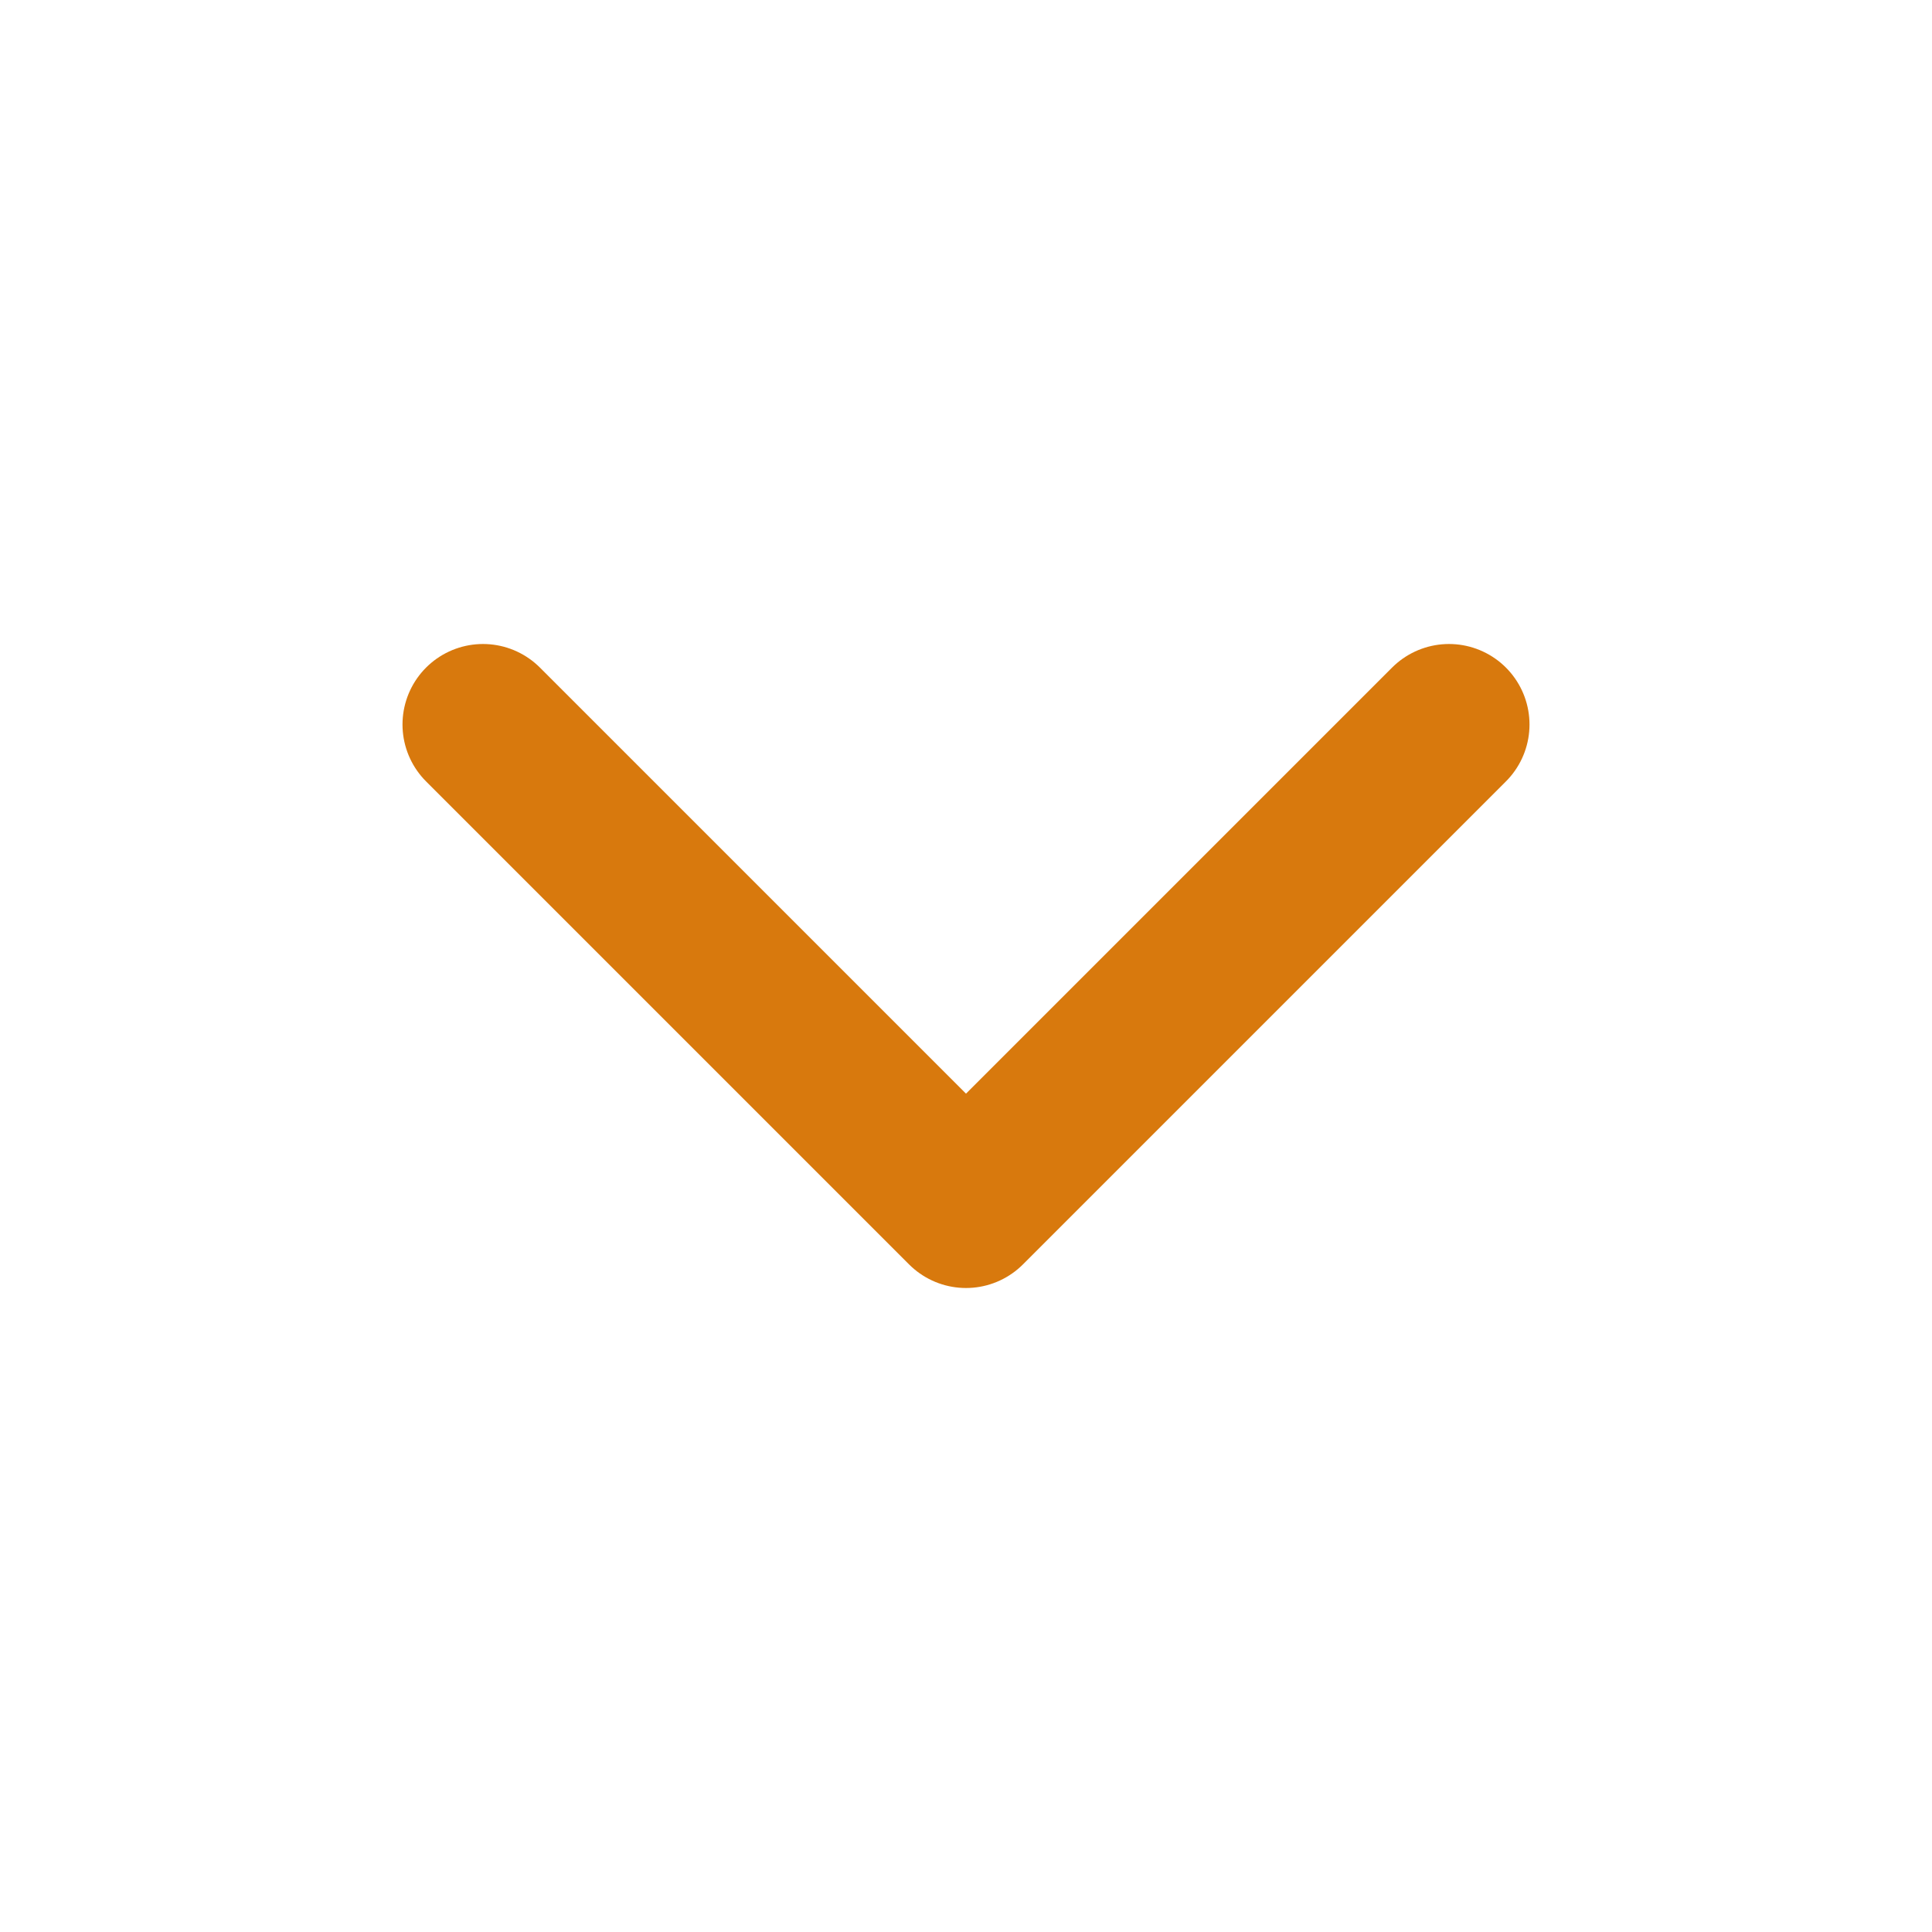
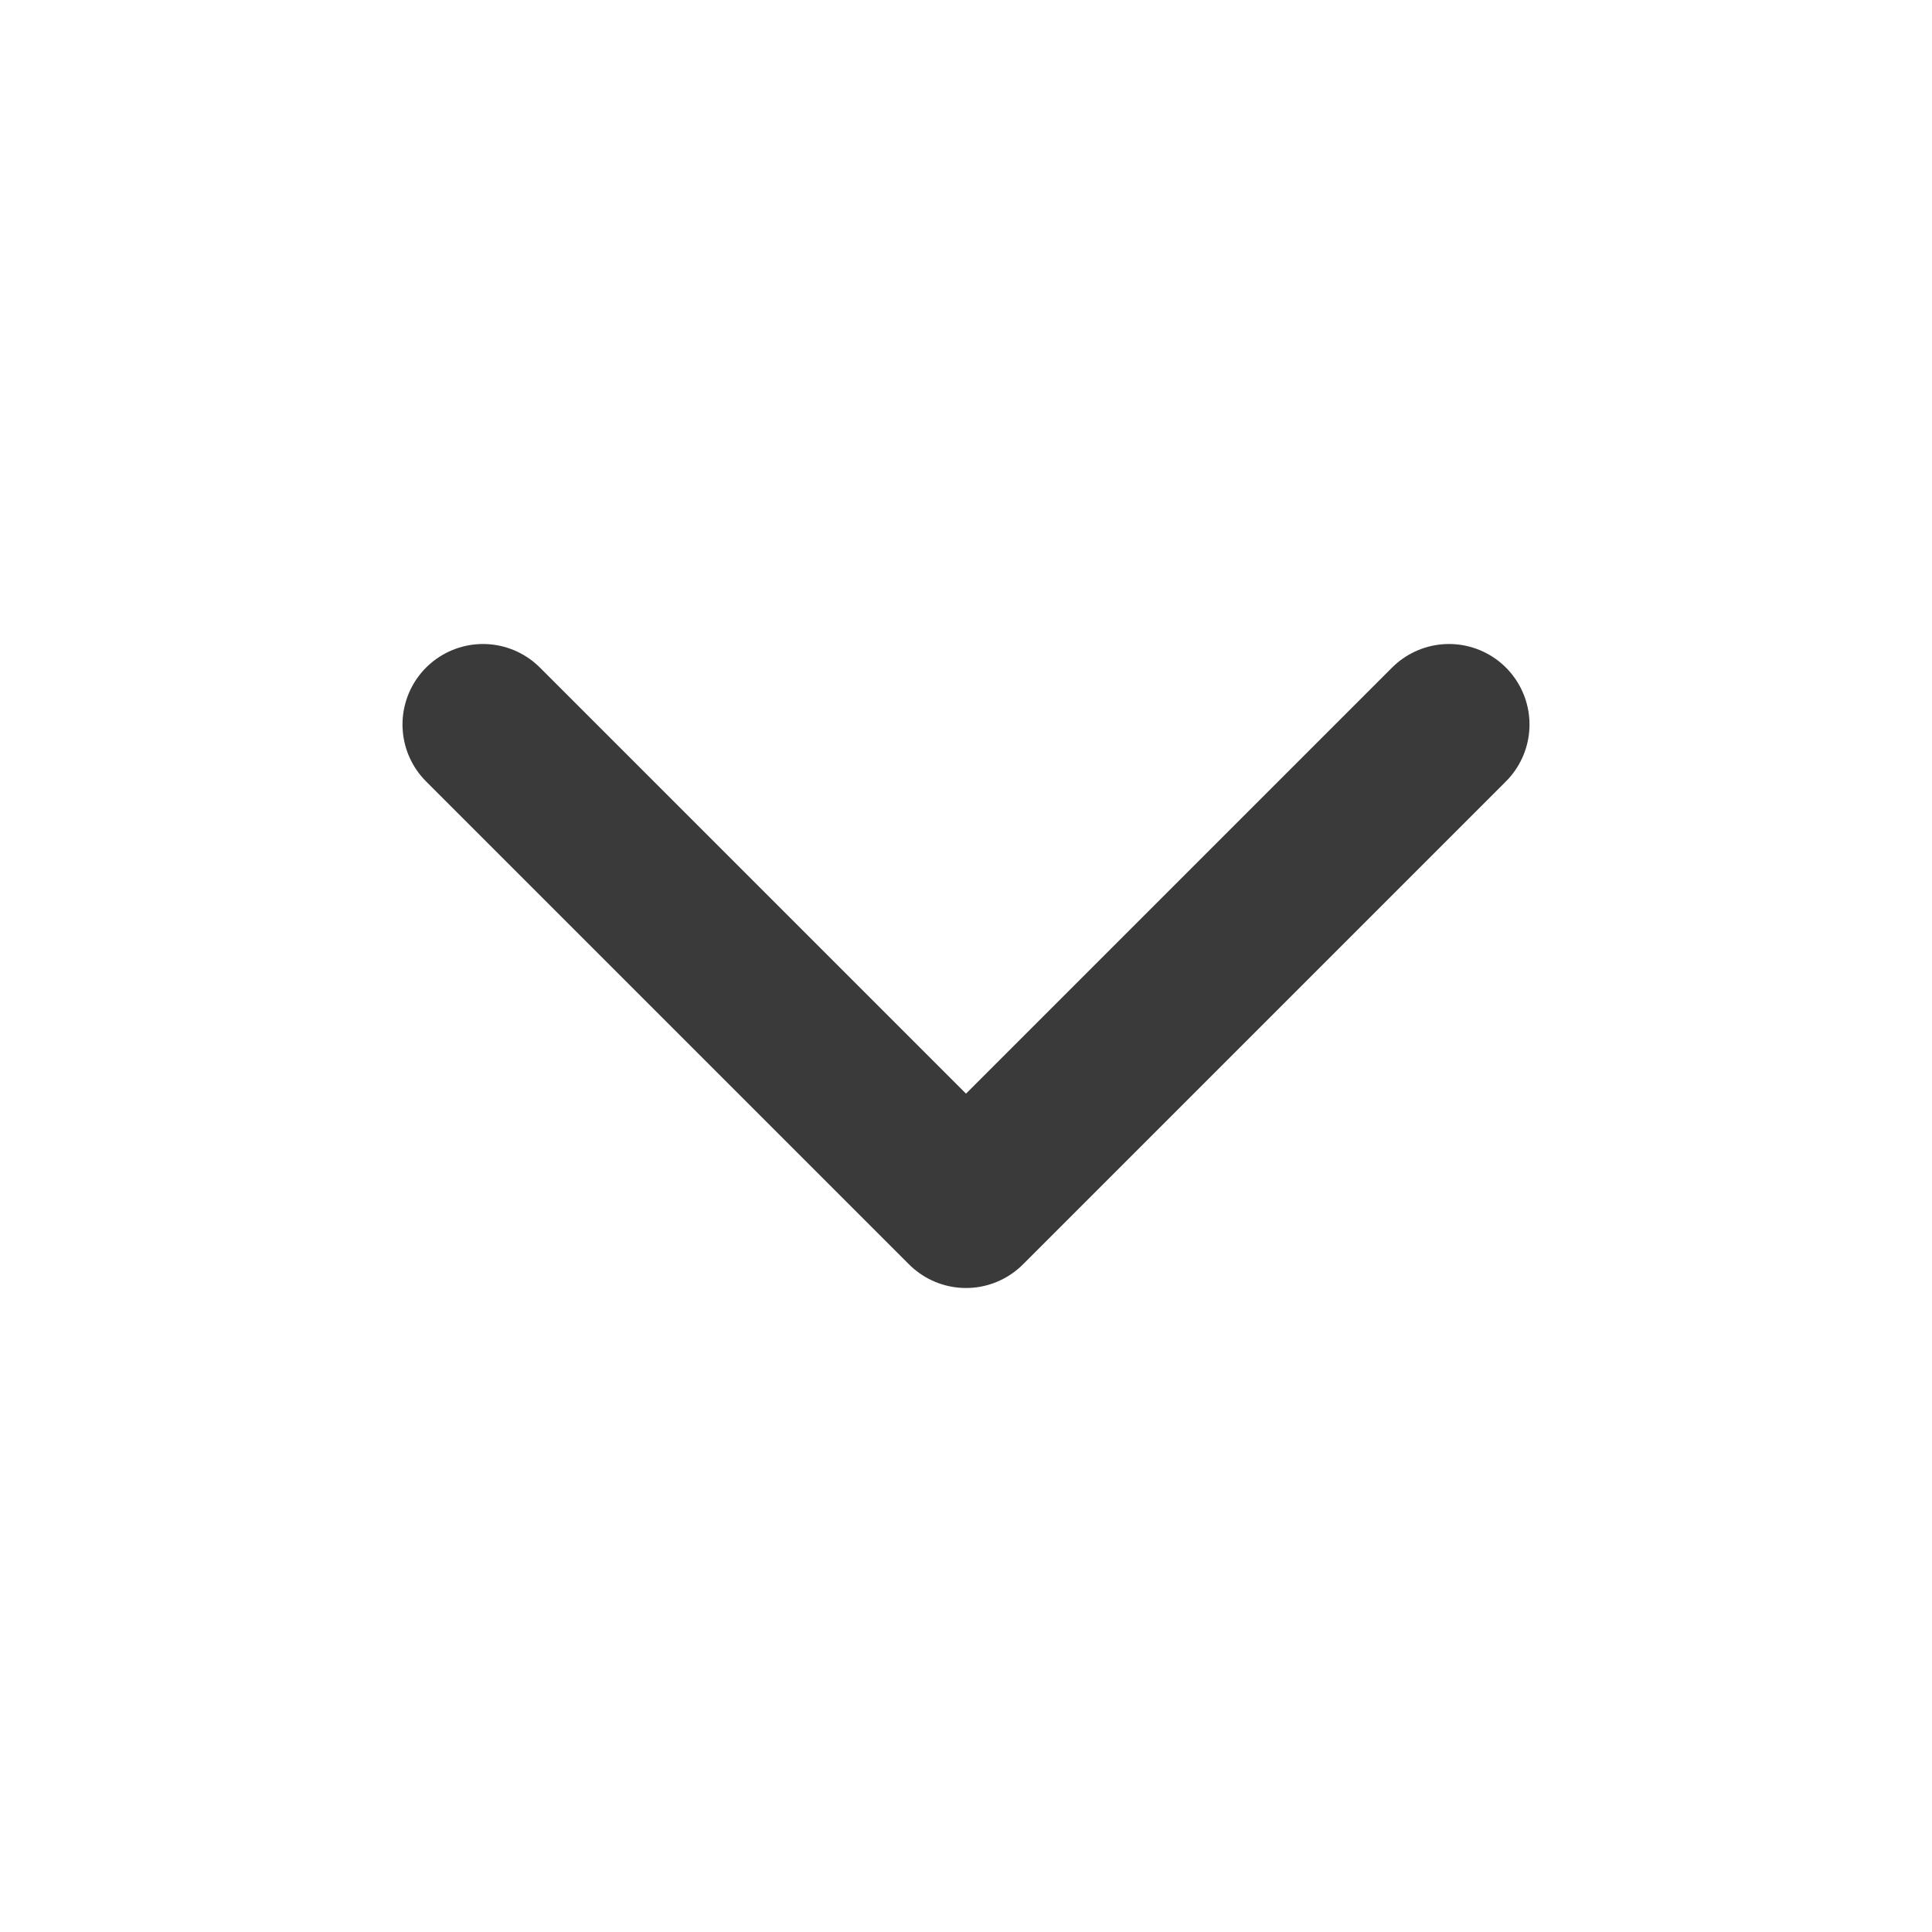
<svg xmlns="http://www.w3.org/2000/svg" width="24" height="24" viewBox="0 0 24 24" fill="none">
-   <path d="M6 9L12 15L18 9" stroke="#D8790D" stroke-width="2" stroke-linecap="round" stroke-linejoin="round" />
+   <path d="M18 9L12 15L6 9" stroke="#3A3A3B" stroke-width="2" stroke-linecap="round" stroke-linejoin="round" />
</svg>
